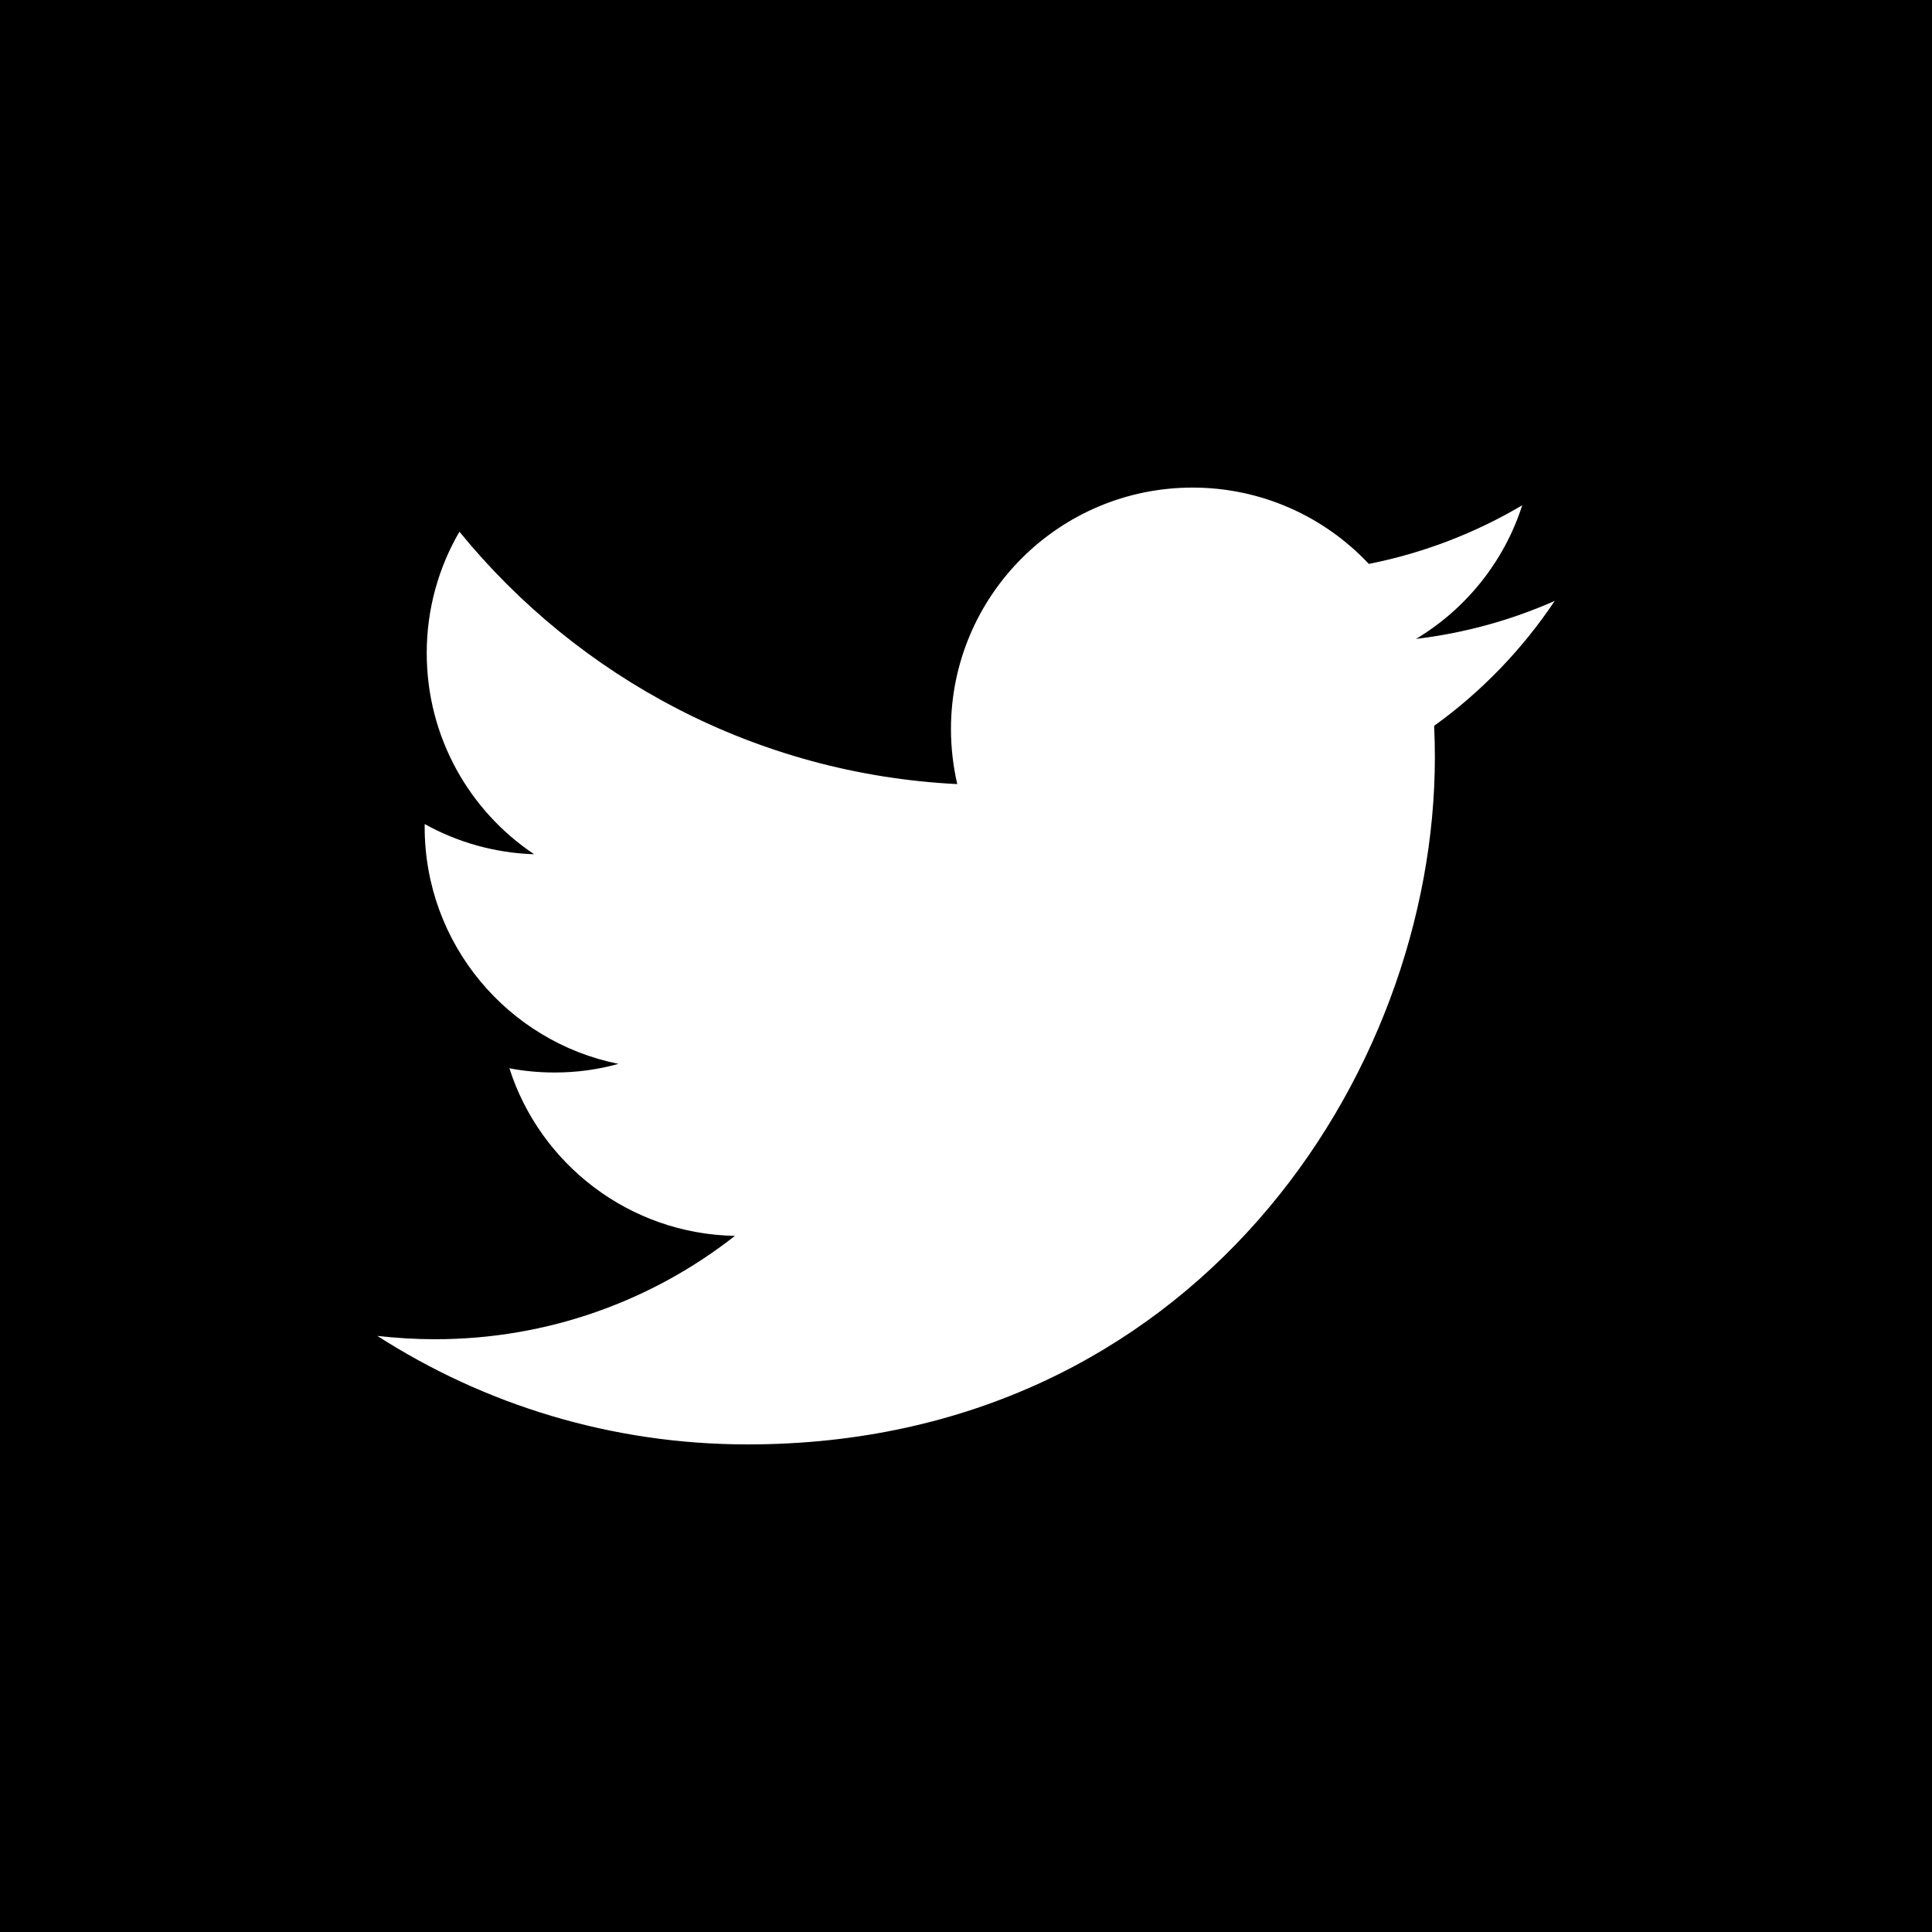
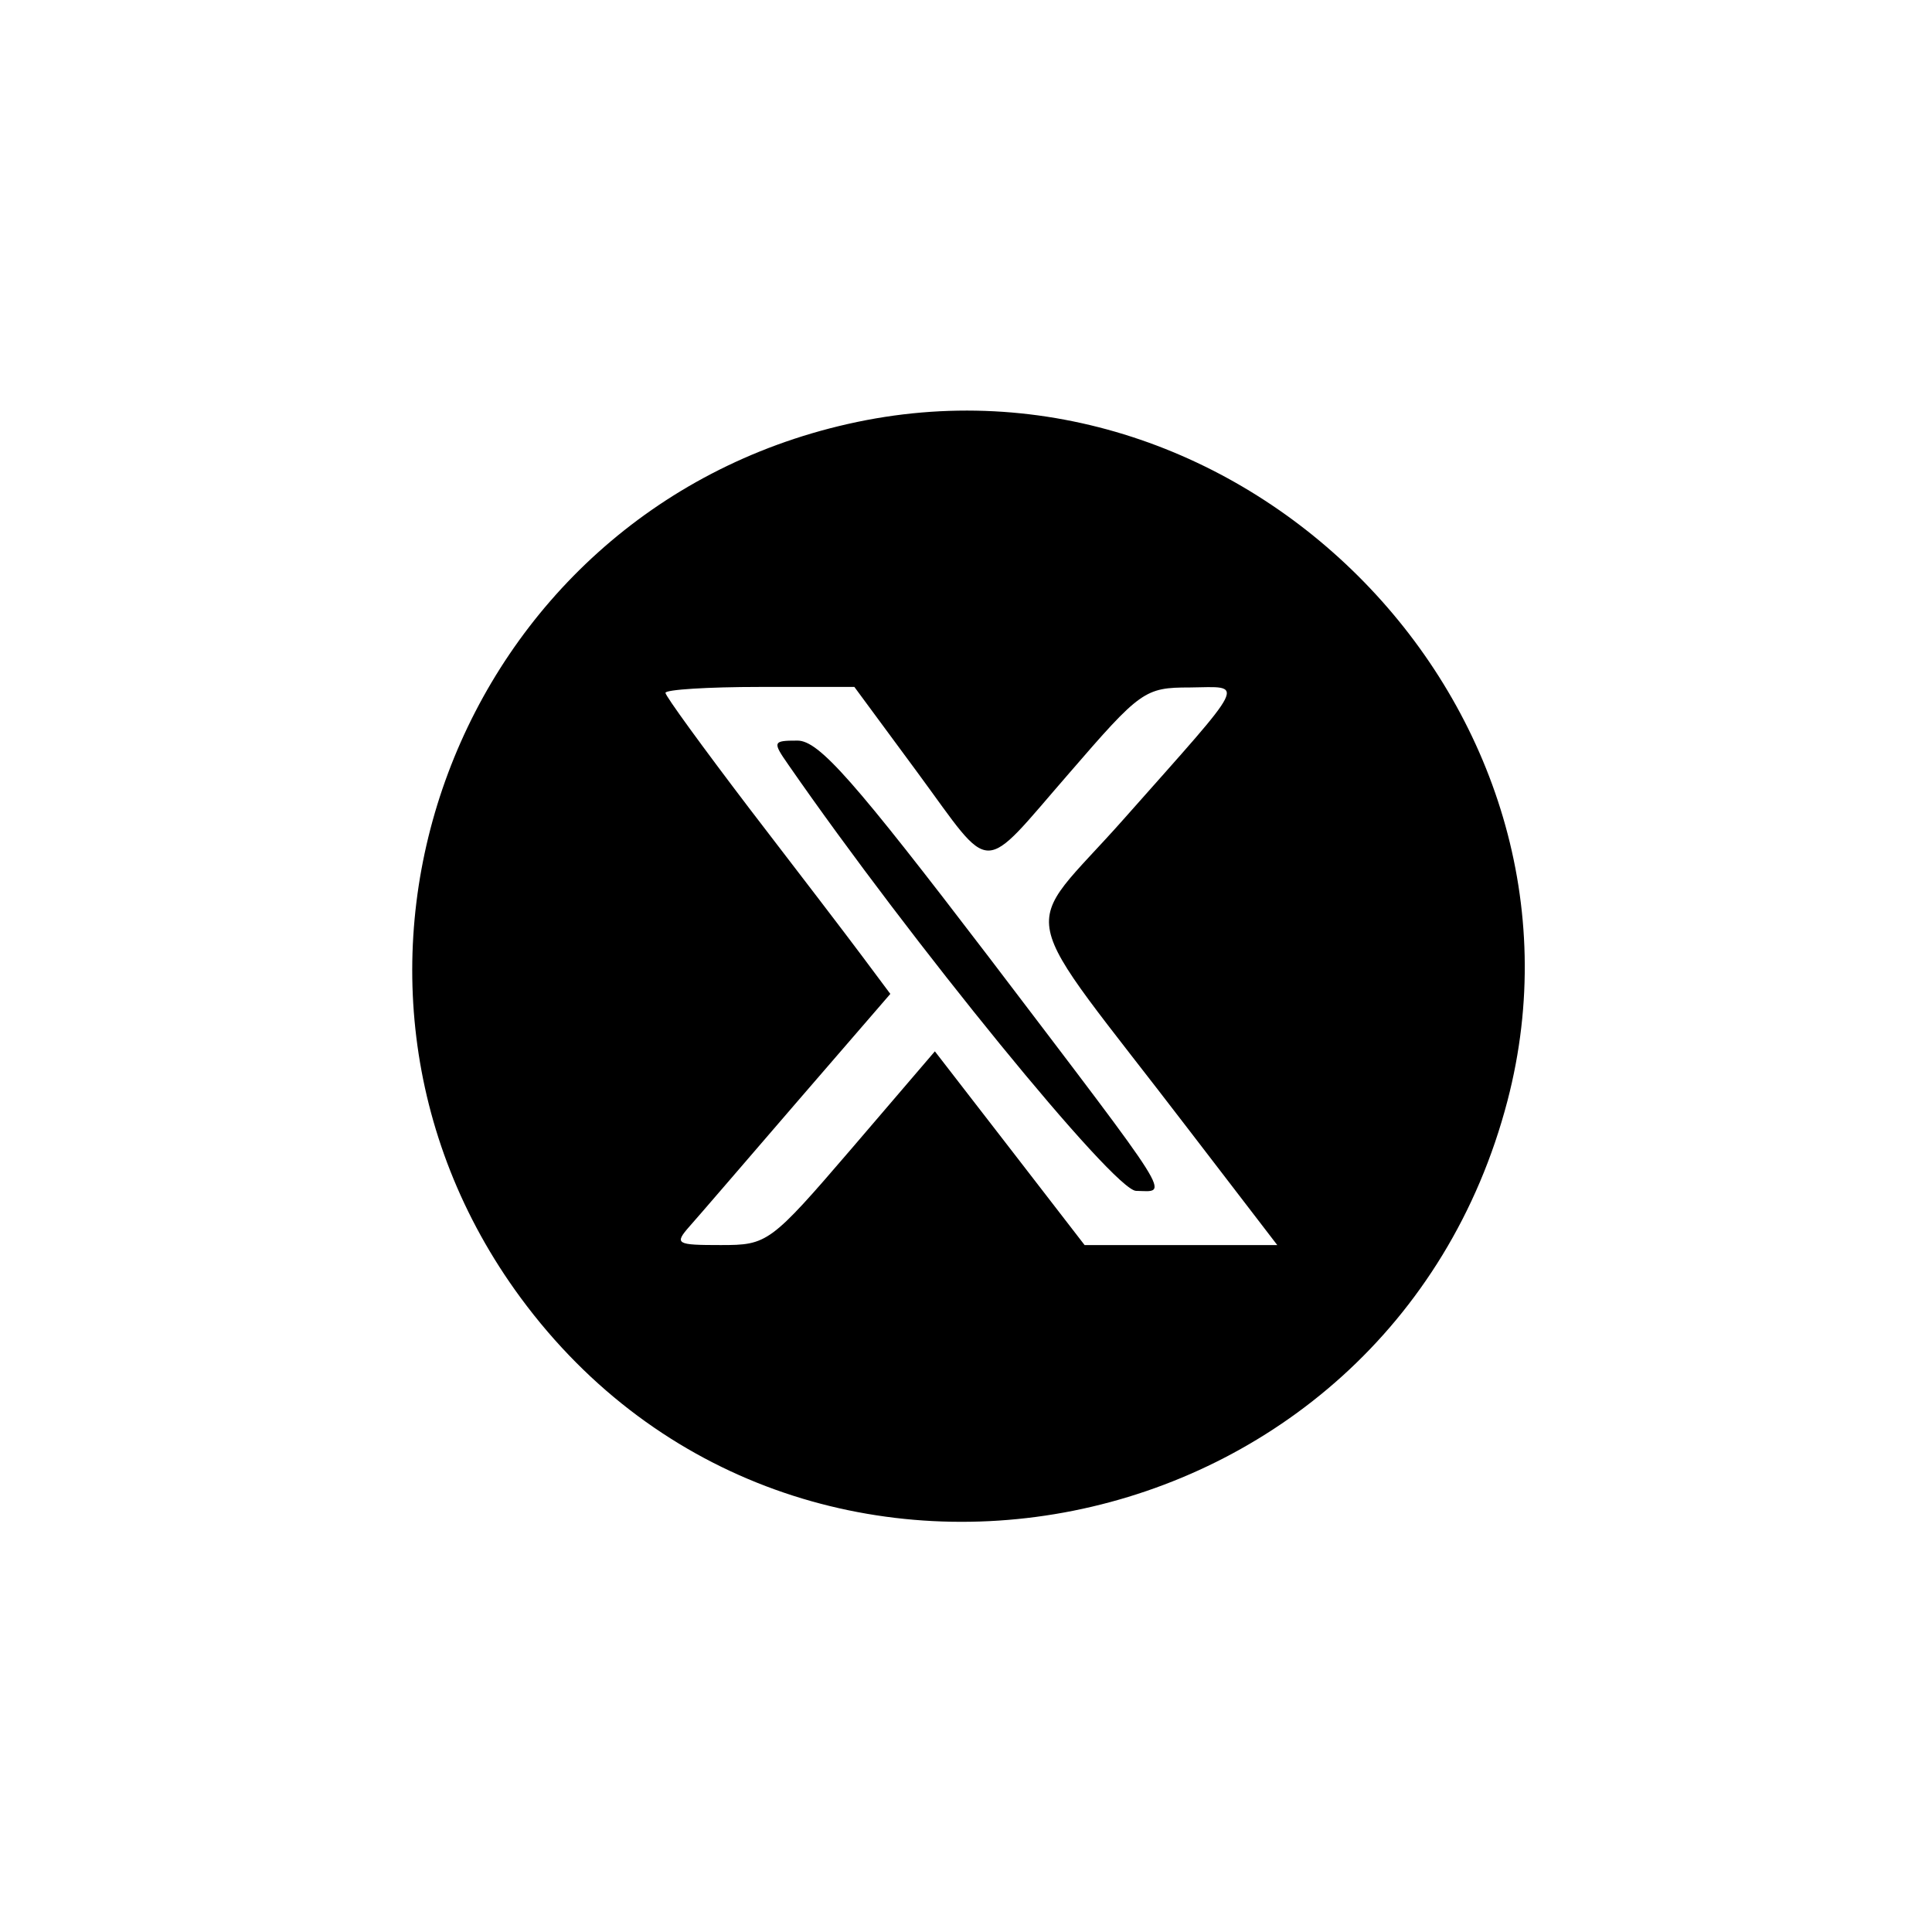
- <svg xmlns="http://www.w3.org/2000/svg" fill="#000000" version="1.1" id="Capa_1" width="800px" height="800px" viewBox="0 0 32 32" xml:space="preserve">
-   <g>
-     <path d="M0,0v32h32V0H0z M23.754,12.022c0.008,0.172,0.012,0.345,0.012,0.519c0,5.285-4.021,11.383-11.383,11.383   c-2.26,0-4.361-0.66-6.133-1.797c0.314,0.035,0.632,0.055,0.955,0.055c1.875,0,3.599-0.639,4.968-1.712   c-1.75-0.032-3.228-1.188-3.736-2.776c0.244,0.047,0.494,0.07,0.752,0.07c0.365,0,0.719-0.049,1.054-0.143   c-1.828-0.367-3.209-1.983-3.209-3.922c0-0.017,0-0.033,0-0.05c0.541,0.3,1.157,0.479,1.813,0.5   c-1.073-0.717-1.779-1.942-1.779-3.332c0-0.731,0.197-1.42,0.542-2.01c1.972,2.42,4.921,4.015,8.245,4.18   c-0.067-0.293-0.104-0.598-0.104-0.911c0-2.209,1.791-4,4.002-4c1.147,0,2.188,0.485,2.919,1.264   c0.91-0.18,1.768-0.514,2.541-0.971c-0.3,0.935-0.934,1.719-1.759,2.213c0.81-0.097,1.58-0.312,2.297-0.629   C25.214,10.756,24.536,11.459,23.754,12.022z" />
+ <svg xmlns="http://www.w3.org/2000/svg" version="1.0" width="180pt" height="180pt" viewBox="0 0 180 180" preserveAspectRatio="xMidYMid meet">
+   <g transform="translate(0,180) scale(0.05,-0.05)" fill="#000000" stroke="none">
+     <path d="M1580 2810 c-730 -165 -1053 -1026 -610 -1628 516 -701 1618 -480 1839 367 190 728 -492 1428 -1229 1261z m130 -650 c142 -193 115 -193 282 -1 133 154 141 160 225 160 103 1 112 20 -122 -244 -197 -223 -212 -146 120 -580 l165 -215 -180 0 -179 0 -139 180 -140 181 -155 -181 c-152 -177 -157 -180 -244 -180 -83 0 -87 2 -58 35 17 19 108 125 202 234 l172 199 -53 71 c-29 39 -124 163 -210 275 -86 113 -156 209 -156 215 0 6 79 11 176 11 l176 0 118 -160z" />
+     <path d="M1469 2175 c228 -329 607 -794 648 -794 61 -1 78 -28 -274 435 -252 330 -317 404 -357 404 -46 0 -47 -2 -17 -45z" />
  </g>
</svg>
